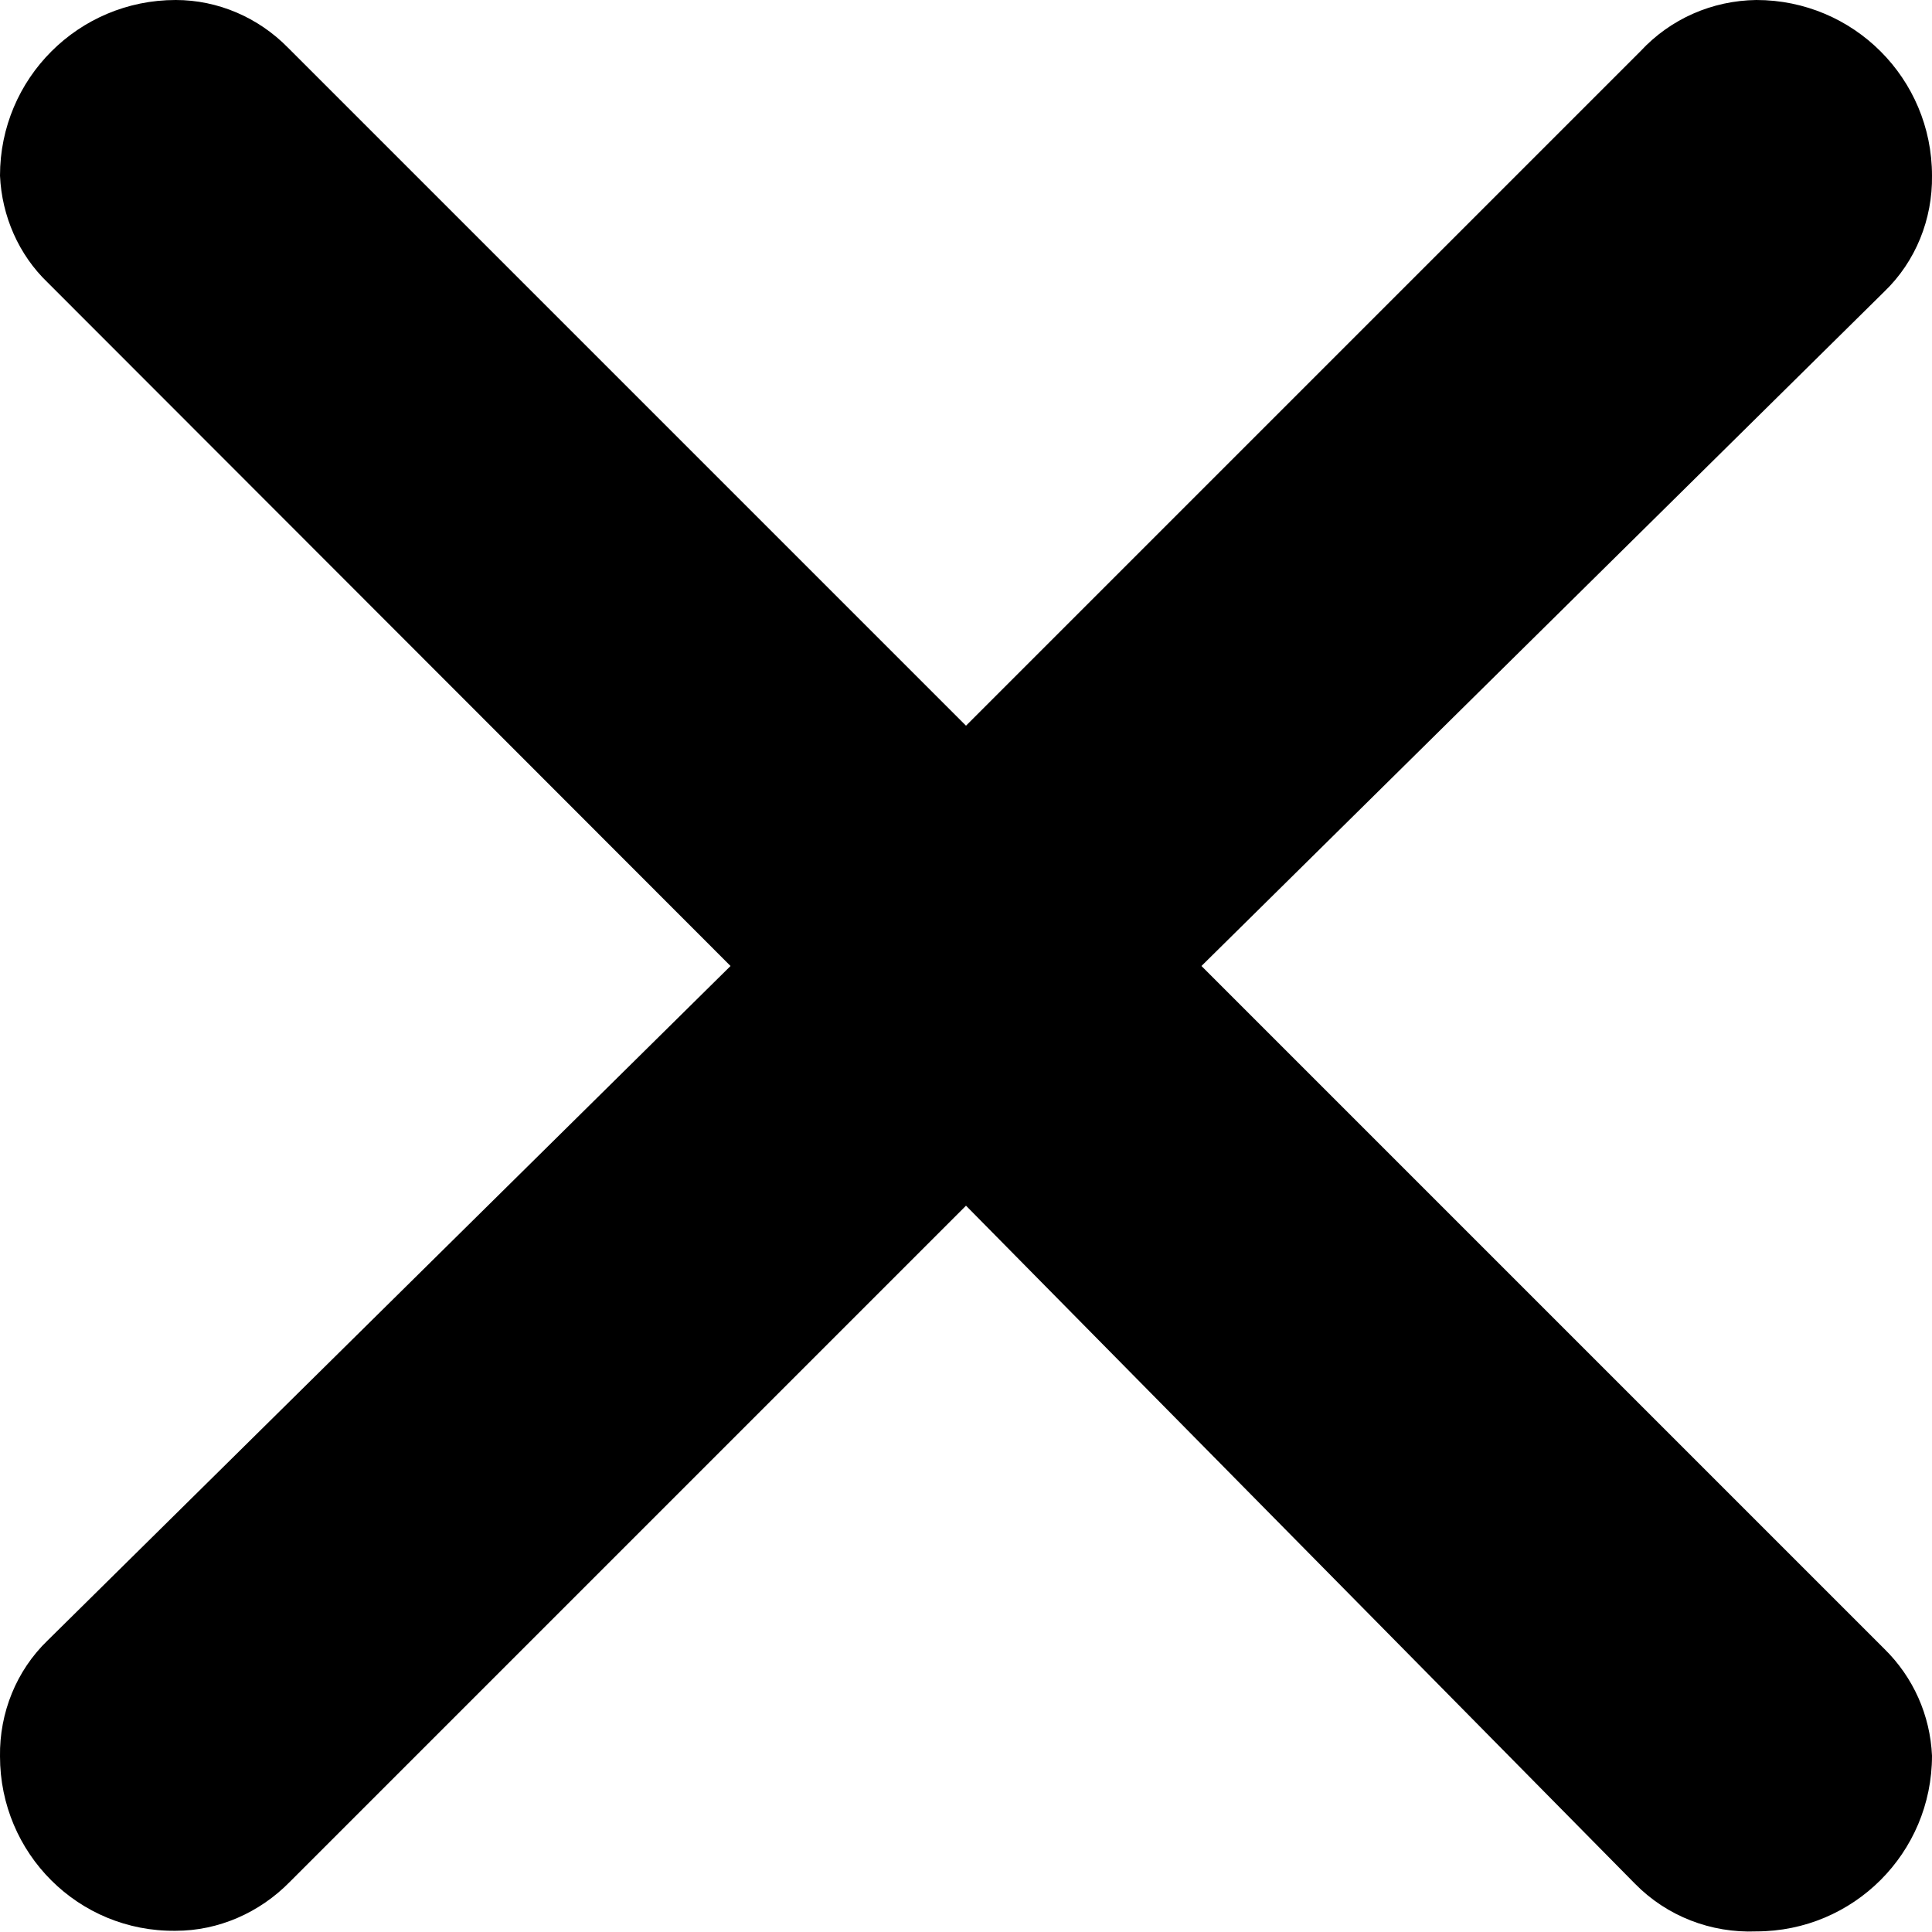
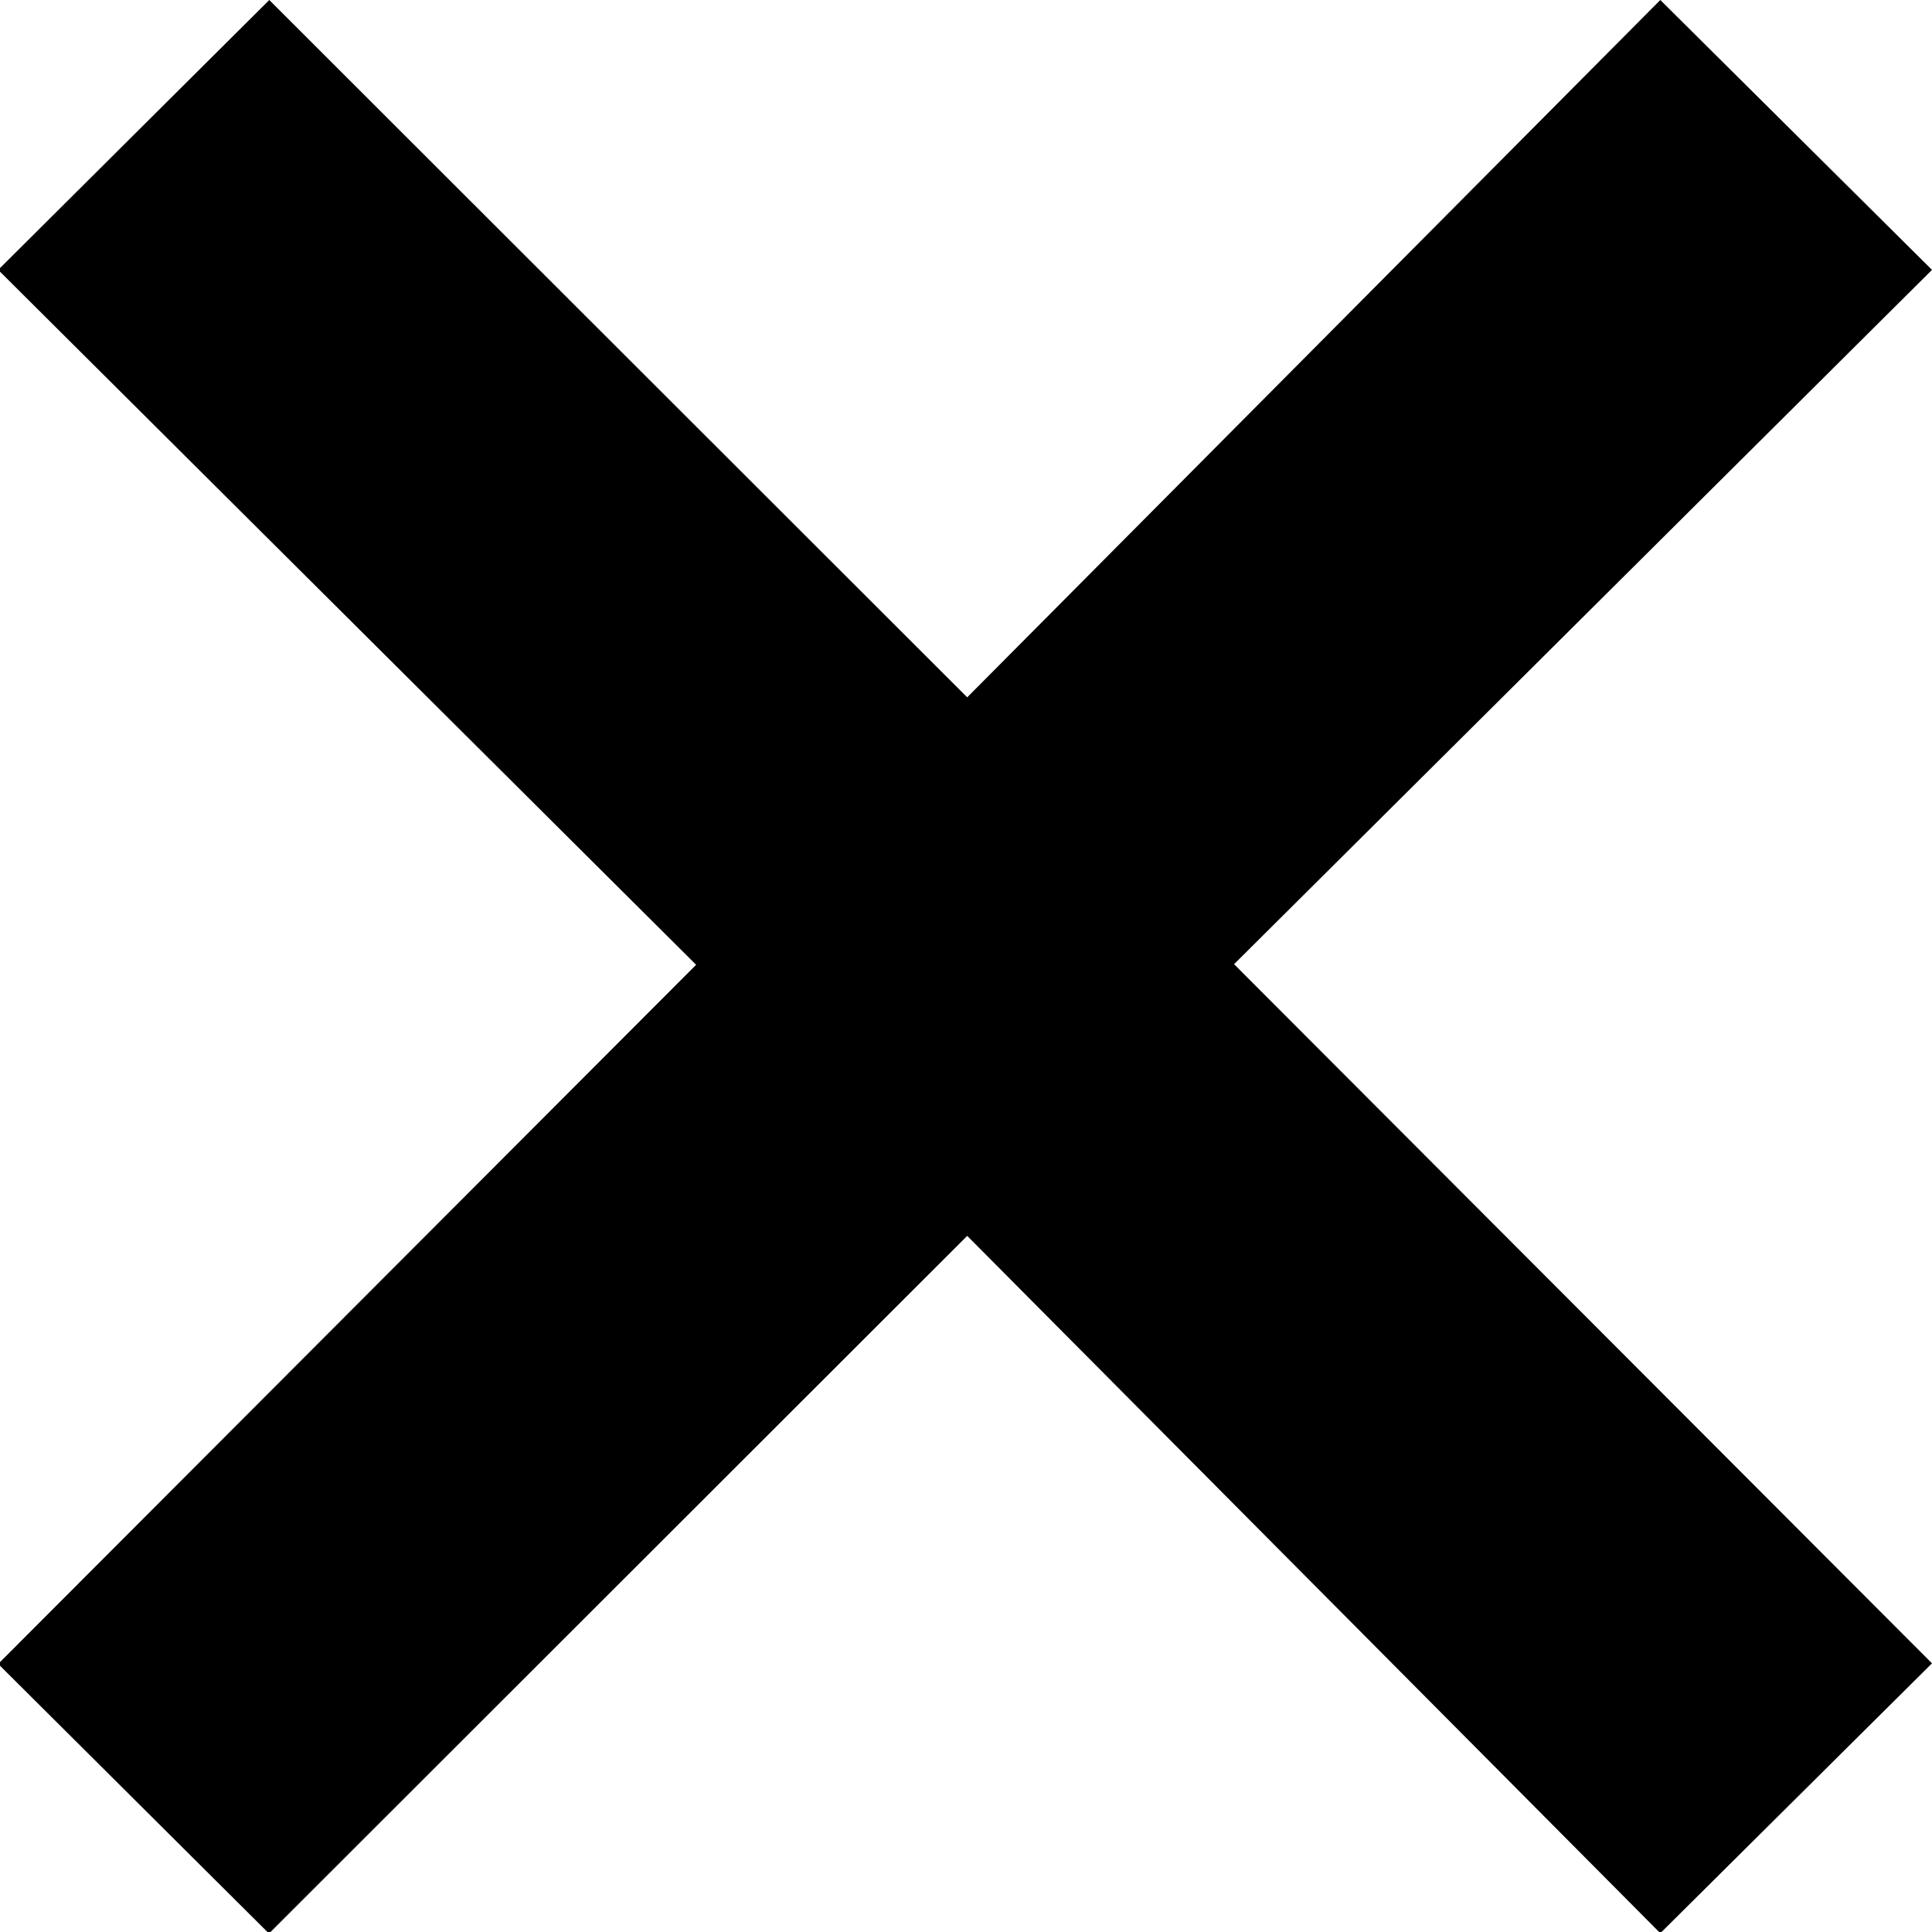
- <svg xmlns="http://www.w3.org/2000/svg" id="Layer_1" version="1.1" viewBox="0 0 32 32">
-   <path d="M4.77.79l11.23,11.23L27.17.85C27.67.31,28.36.01,29.09,0c1.61,0,2.91,1.3,2.91,2.91.01.72-.27,1.42-.79,1.92l-11.31,11.17,11.31,11.31c.48.47.76,1.1.79,1.77,0,1.61-1.3,2.91-2.91,2.91-.75.03-1.48-.25-2.01-.79l-11.08-11.23-11.2,11.2c-.5.51-1.18.81-1.89.81C1.3,32,0,30.7,0,29.09c-.01-.72.27-1.42.79-1.92l11.31-11.17L.79,4.68C.31,4.22.03,3.58,0,2.91,0,1.3,1.3,0,2.91,0c.7,0,1.37.29,1.86.79" />
+ <svg xmlns="http://www.w3.org/2000/svg" viewBox="0 0 32 32">
+   <path d="M4.46,32.03L-.03,27.56l11.56-11.58L-.03,4.47,4.46,0l11.56,11.55L27.5,0l4.5,4.47-11.56,11.5,11.56,11.58-4.5,4.47-11.48-11.55-11.56,11.55Z" fill="currentColor" />
</svg>
